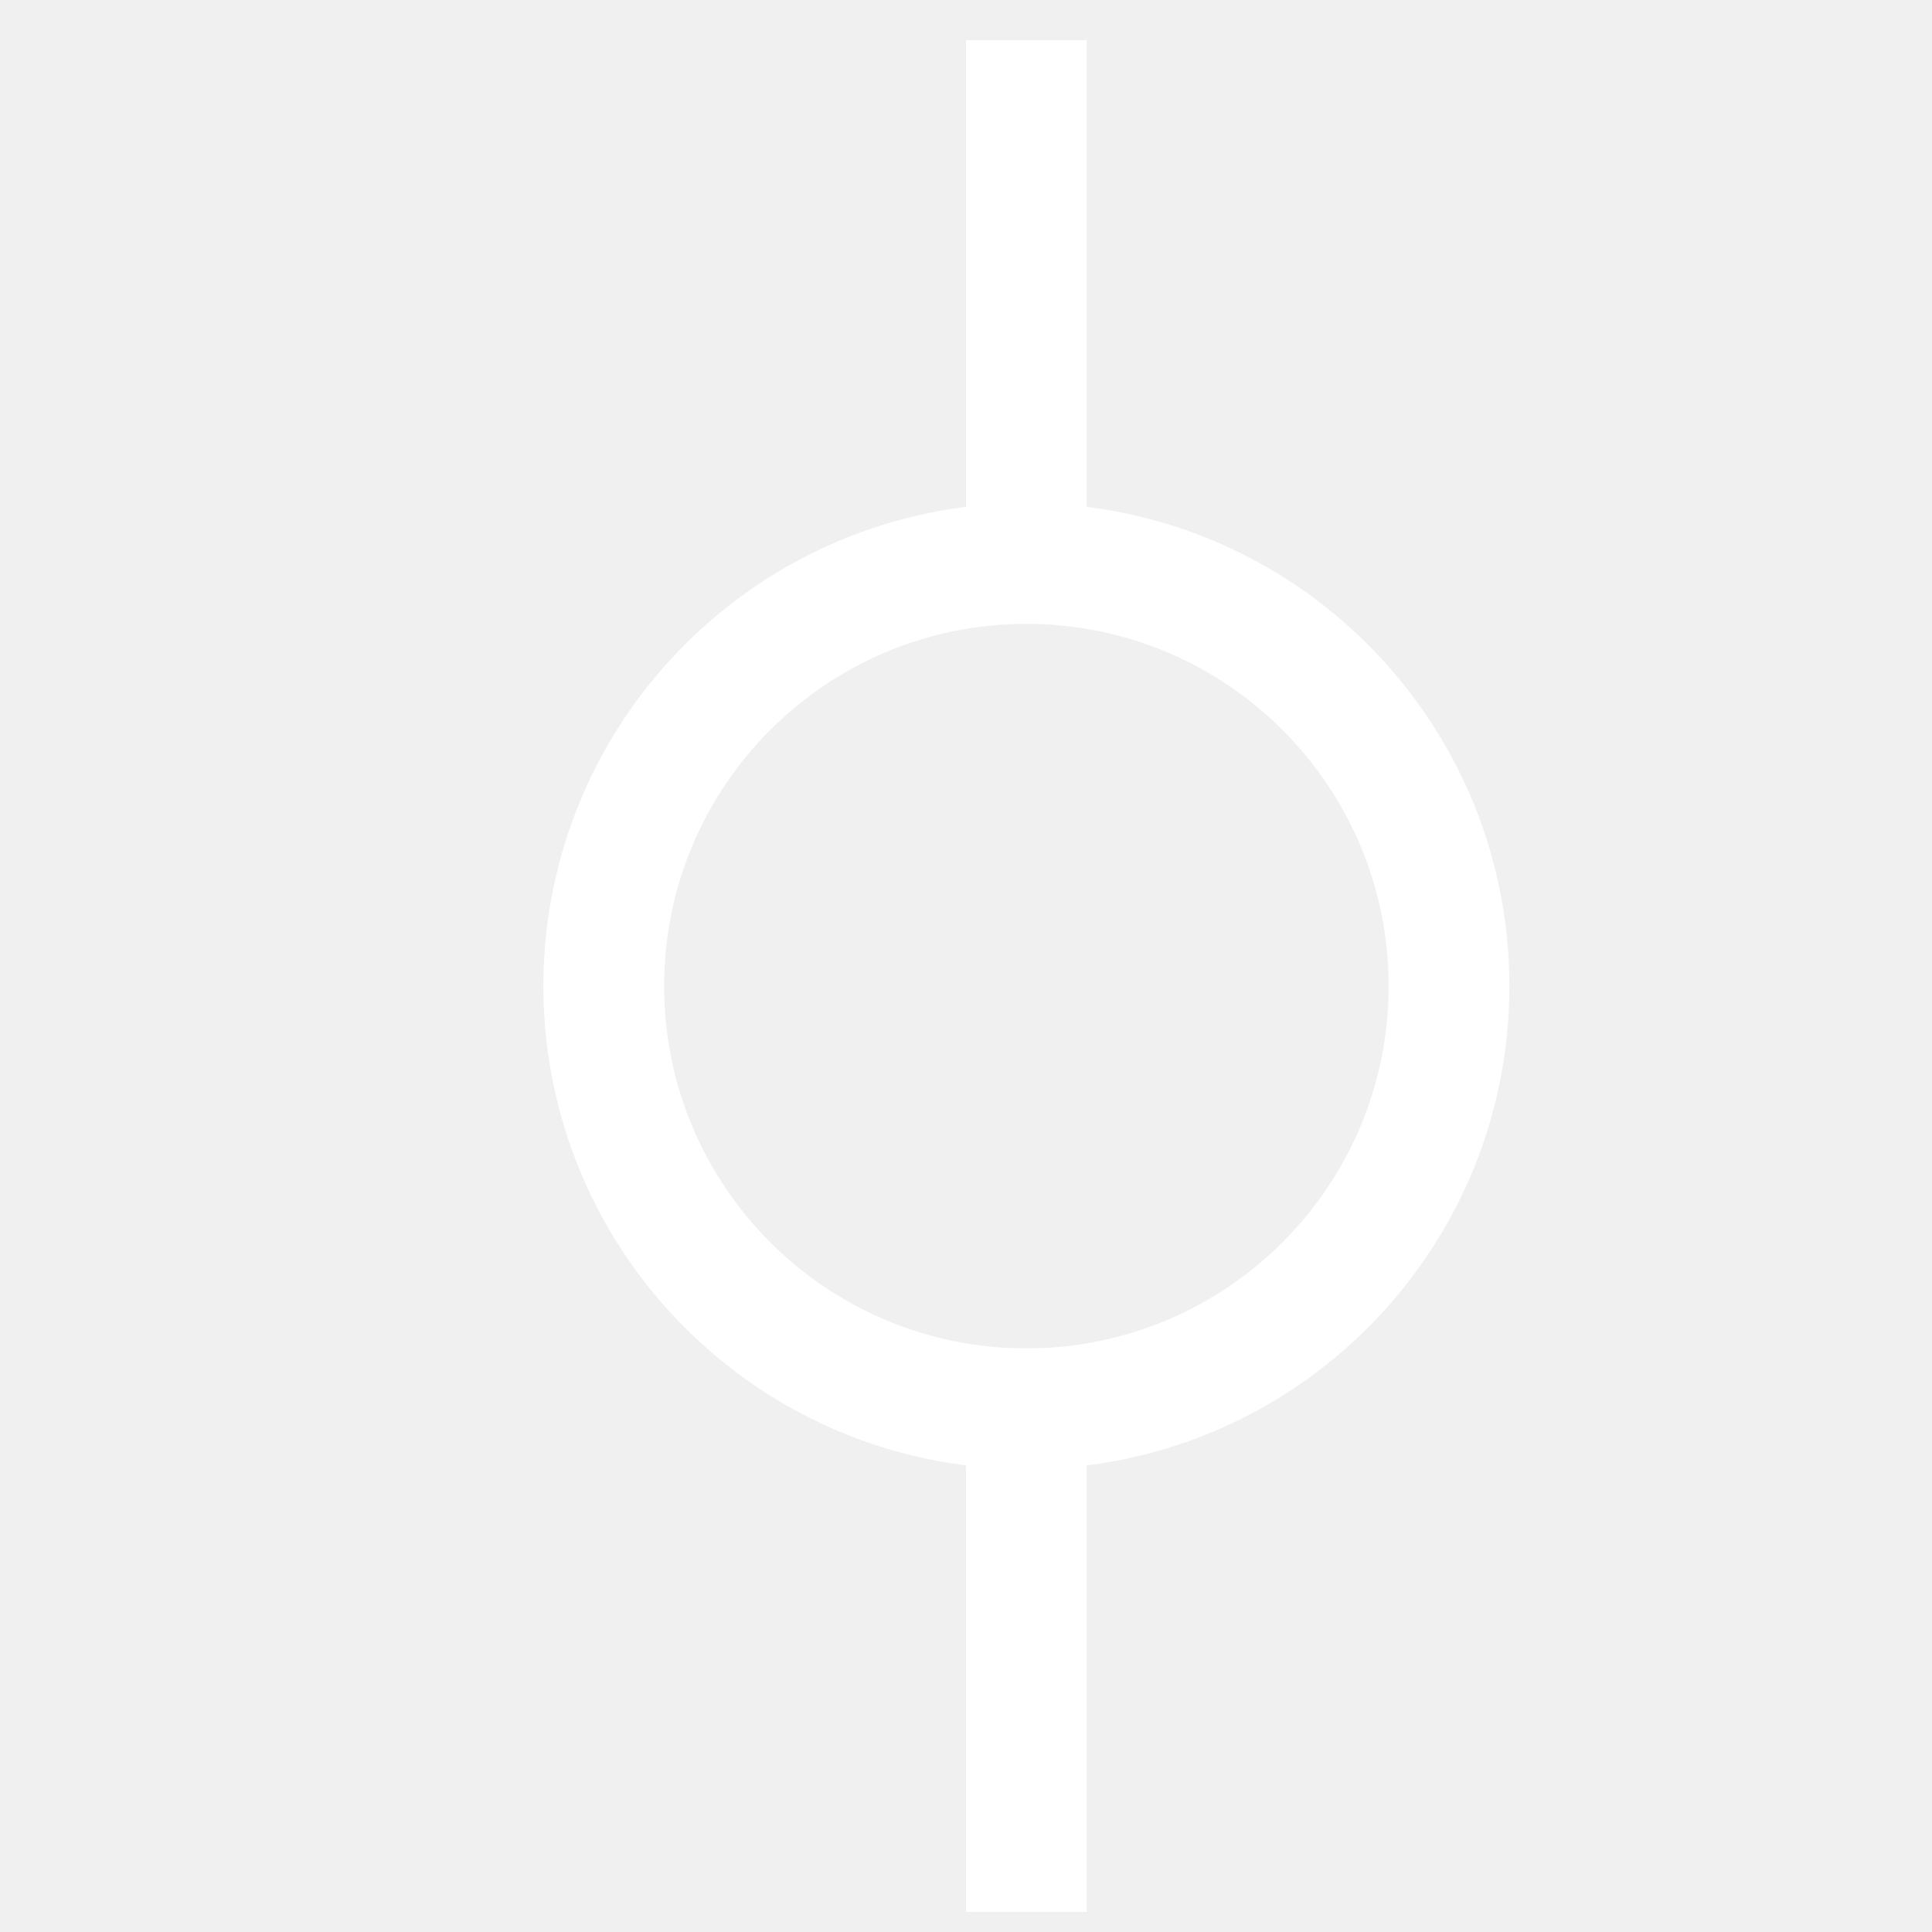
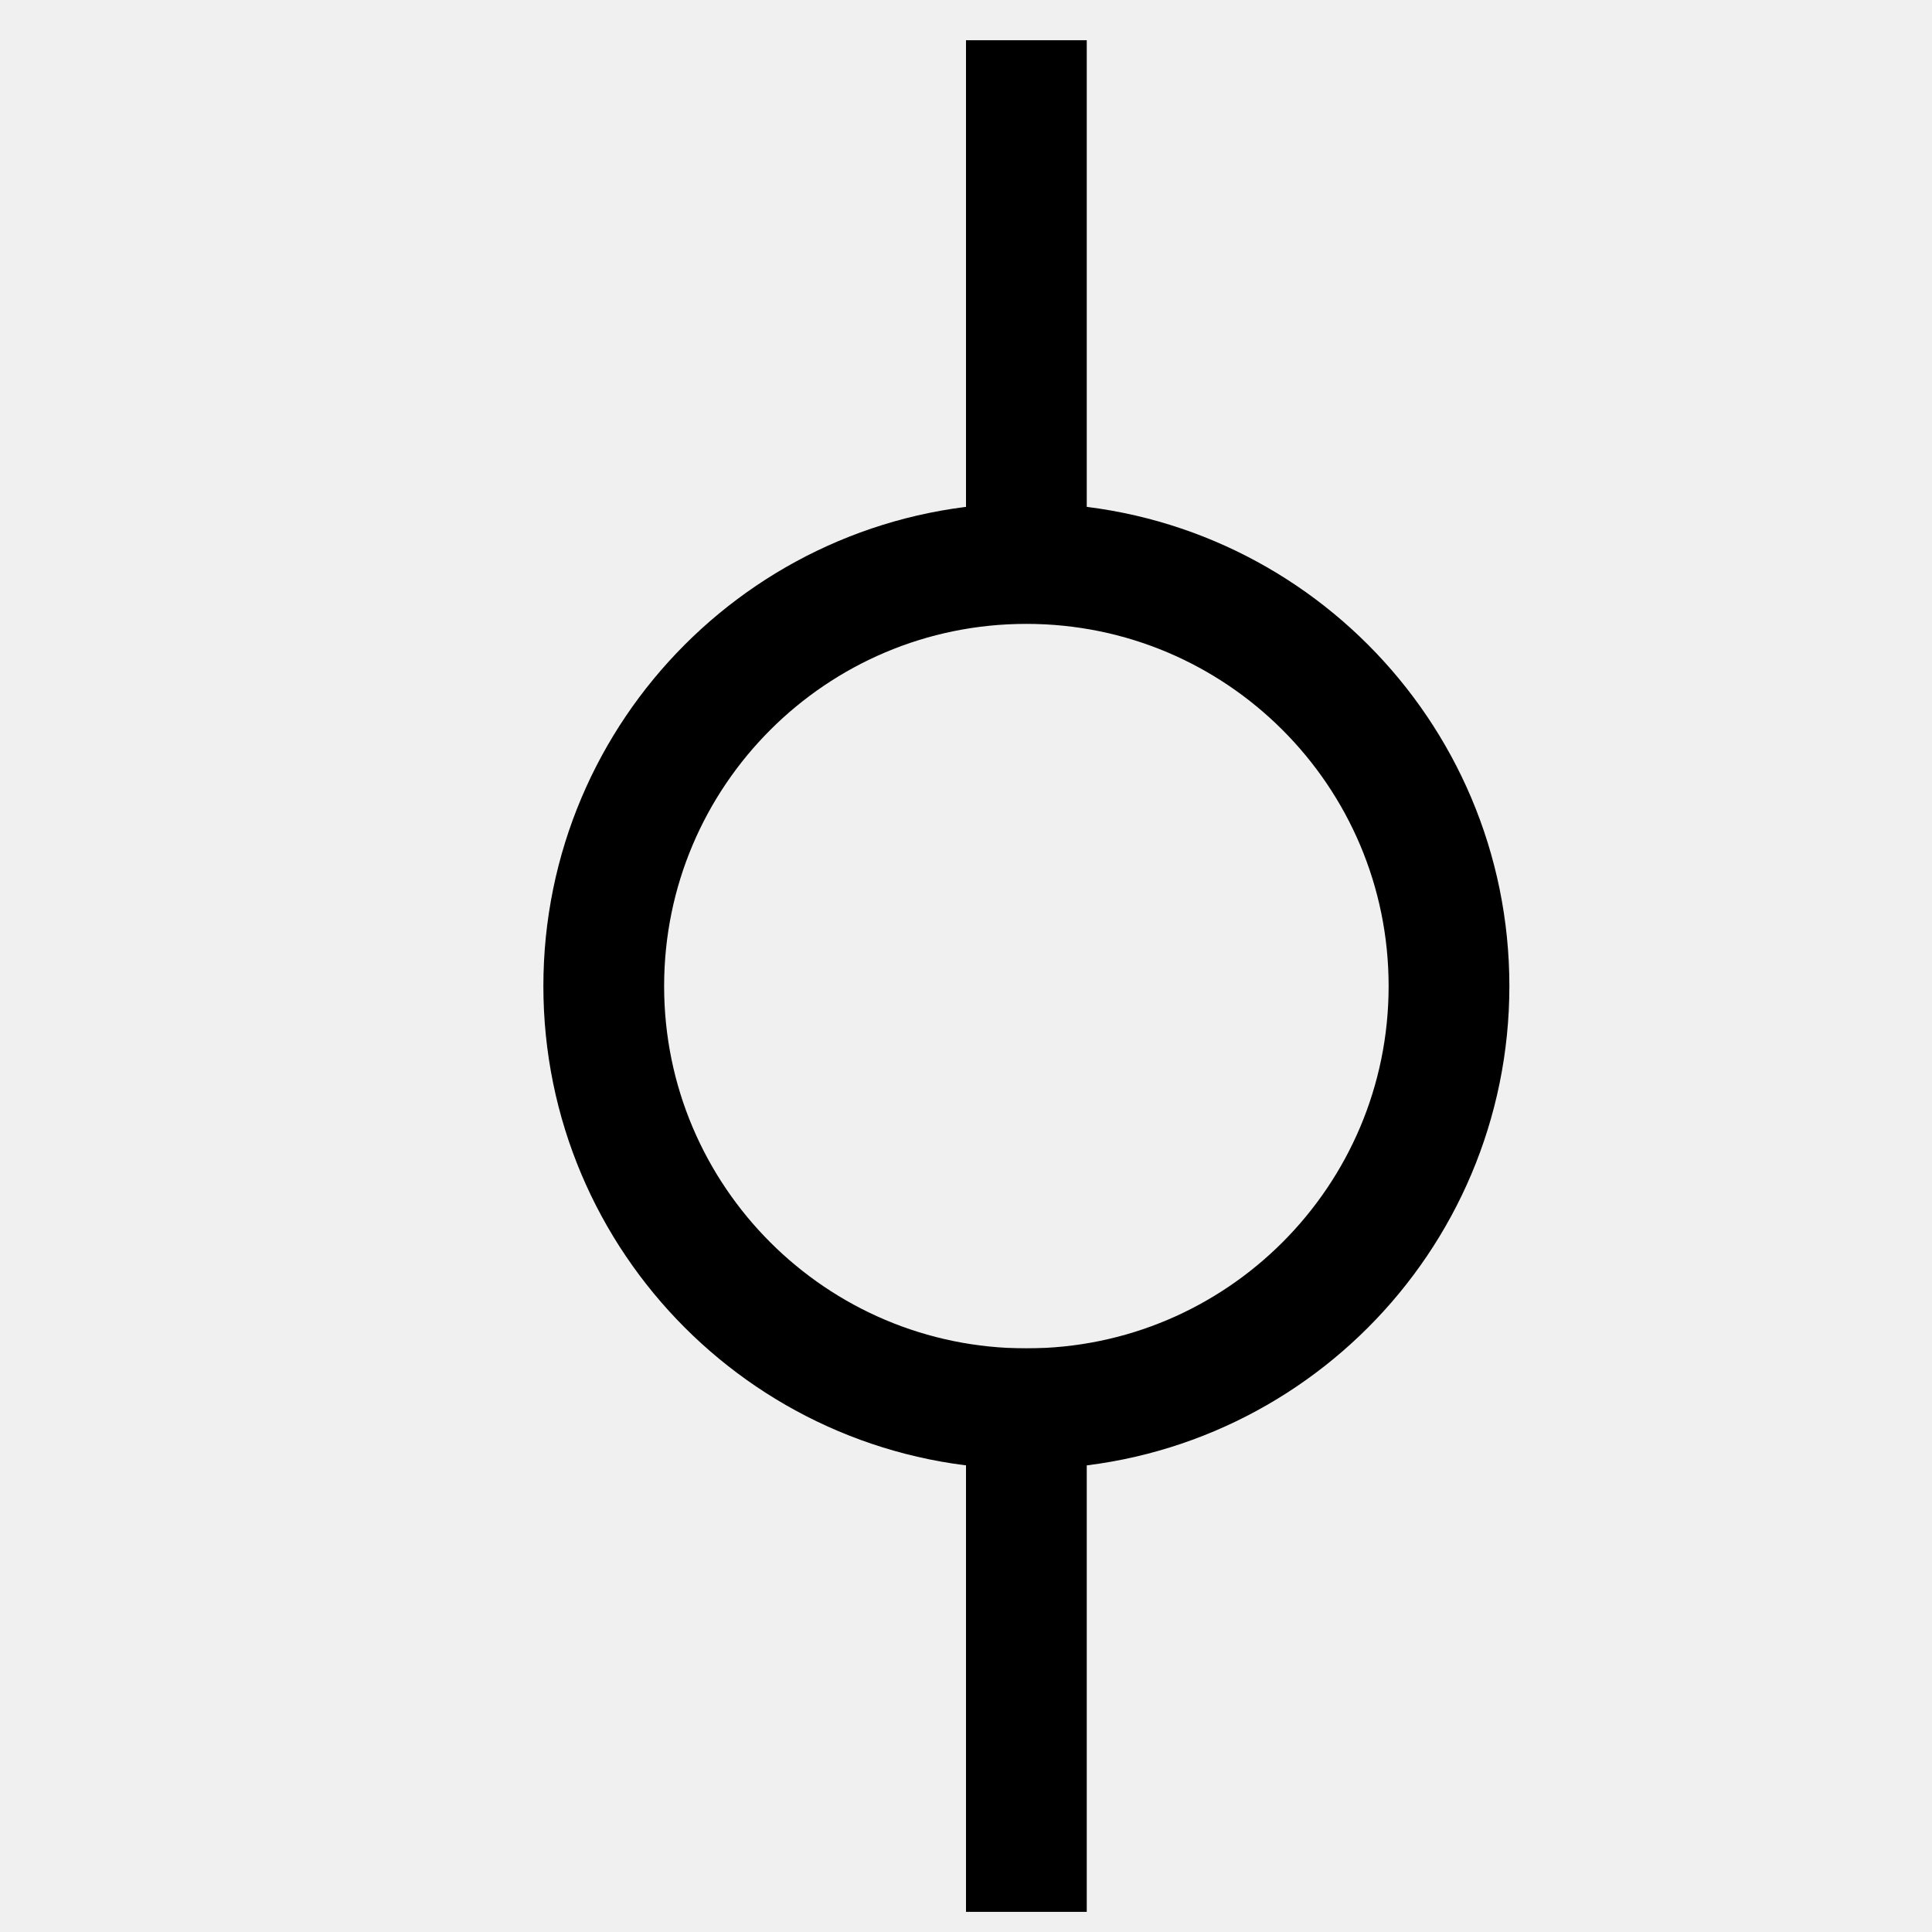
<svg xmlns="http://www.w3.org/2000/svg" width="24" height="24" fill="none">
-   <circle stroke="#fff" stroke-width="1.5" stroke-linejoin="bevel" r="5.25" transform="matrix(-1 0 0 1 12.75 12.25)" />
-   <path stroke="#fff" stroke-width="1.5" stroke-linejoin="bevel" d="M12.75 16.75v7M12.75.5v7" />
+   <circle stroke="currentColor" stroke-width="1.5" stroke-linejoin="bevel" r="5.25" transform="matrix(-1 0 0 1 12.75 12.25)" />
+   <path stroke="currentColor" stroke-width="1.5" stroke-linejoin="bevel" d="M12.75 16.75v7M12.75.5v7" />
</svg>
